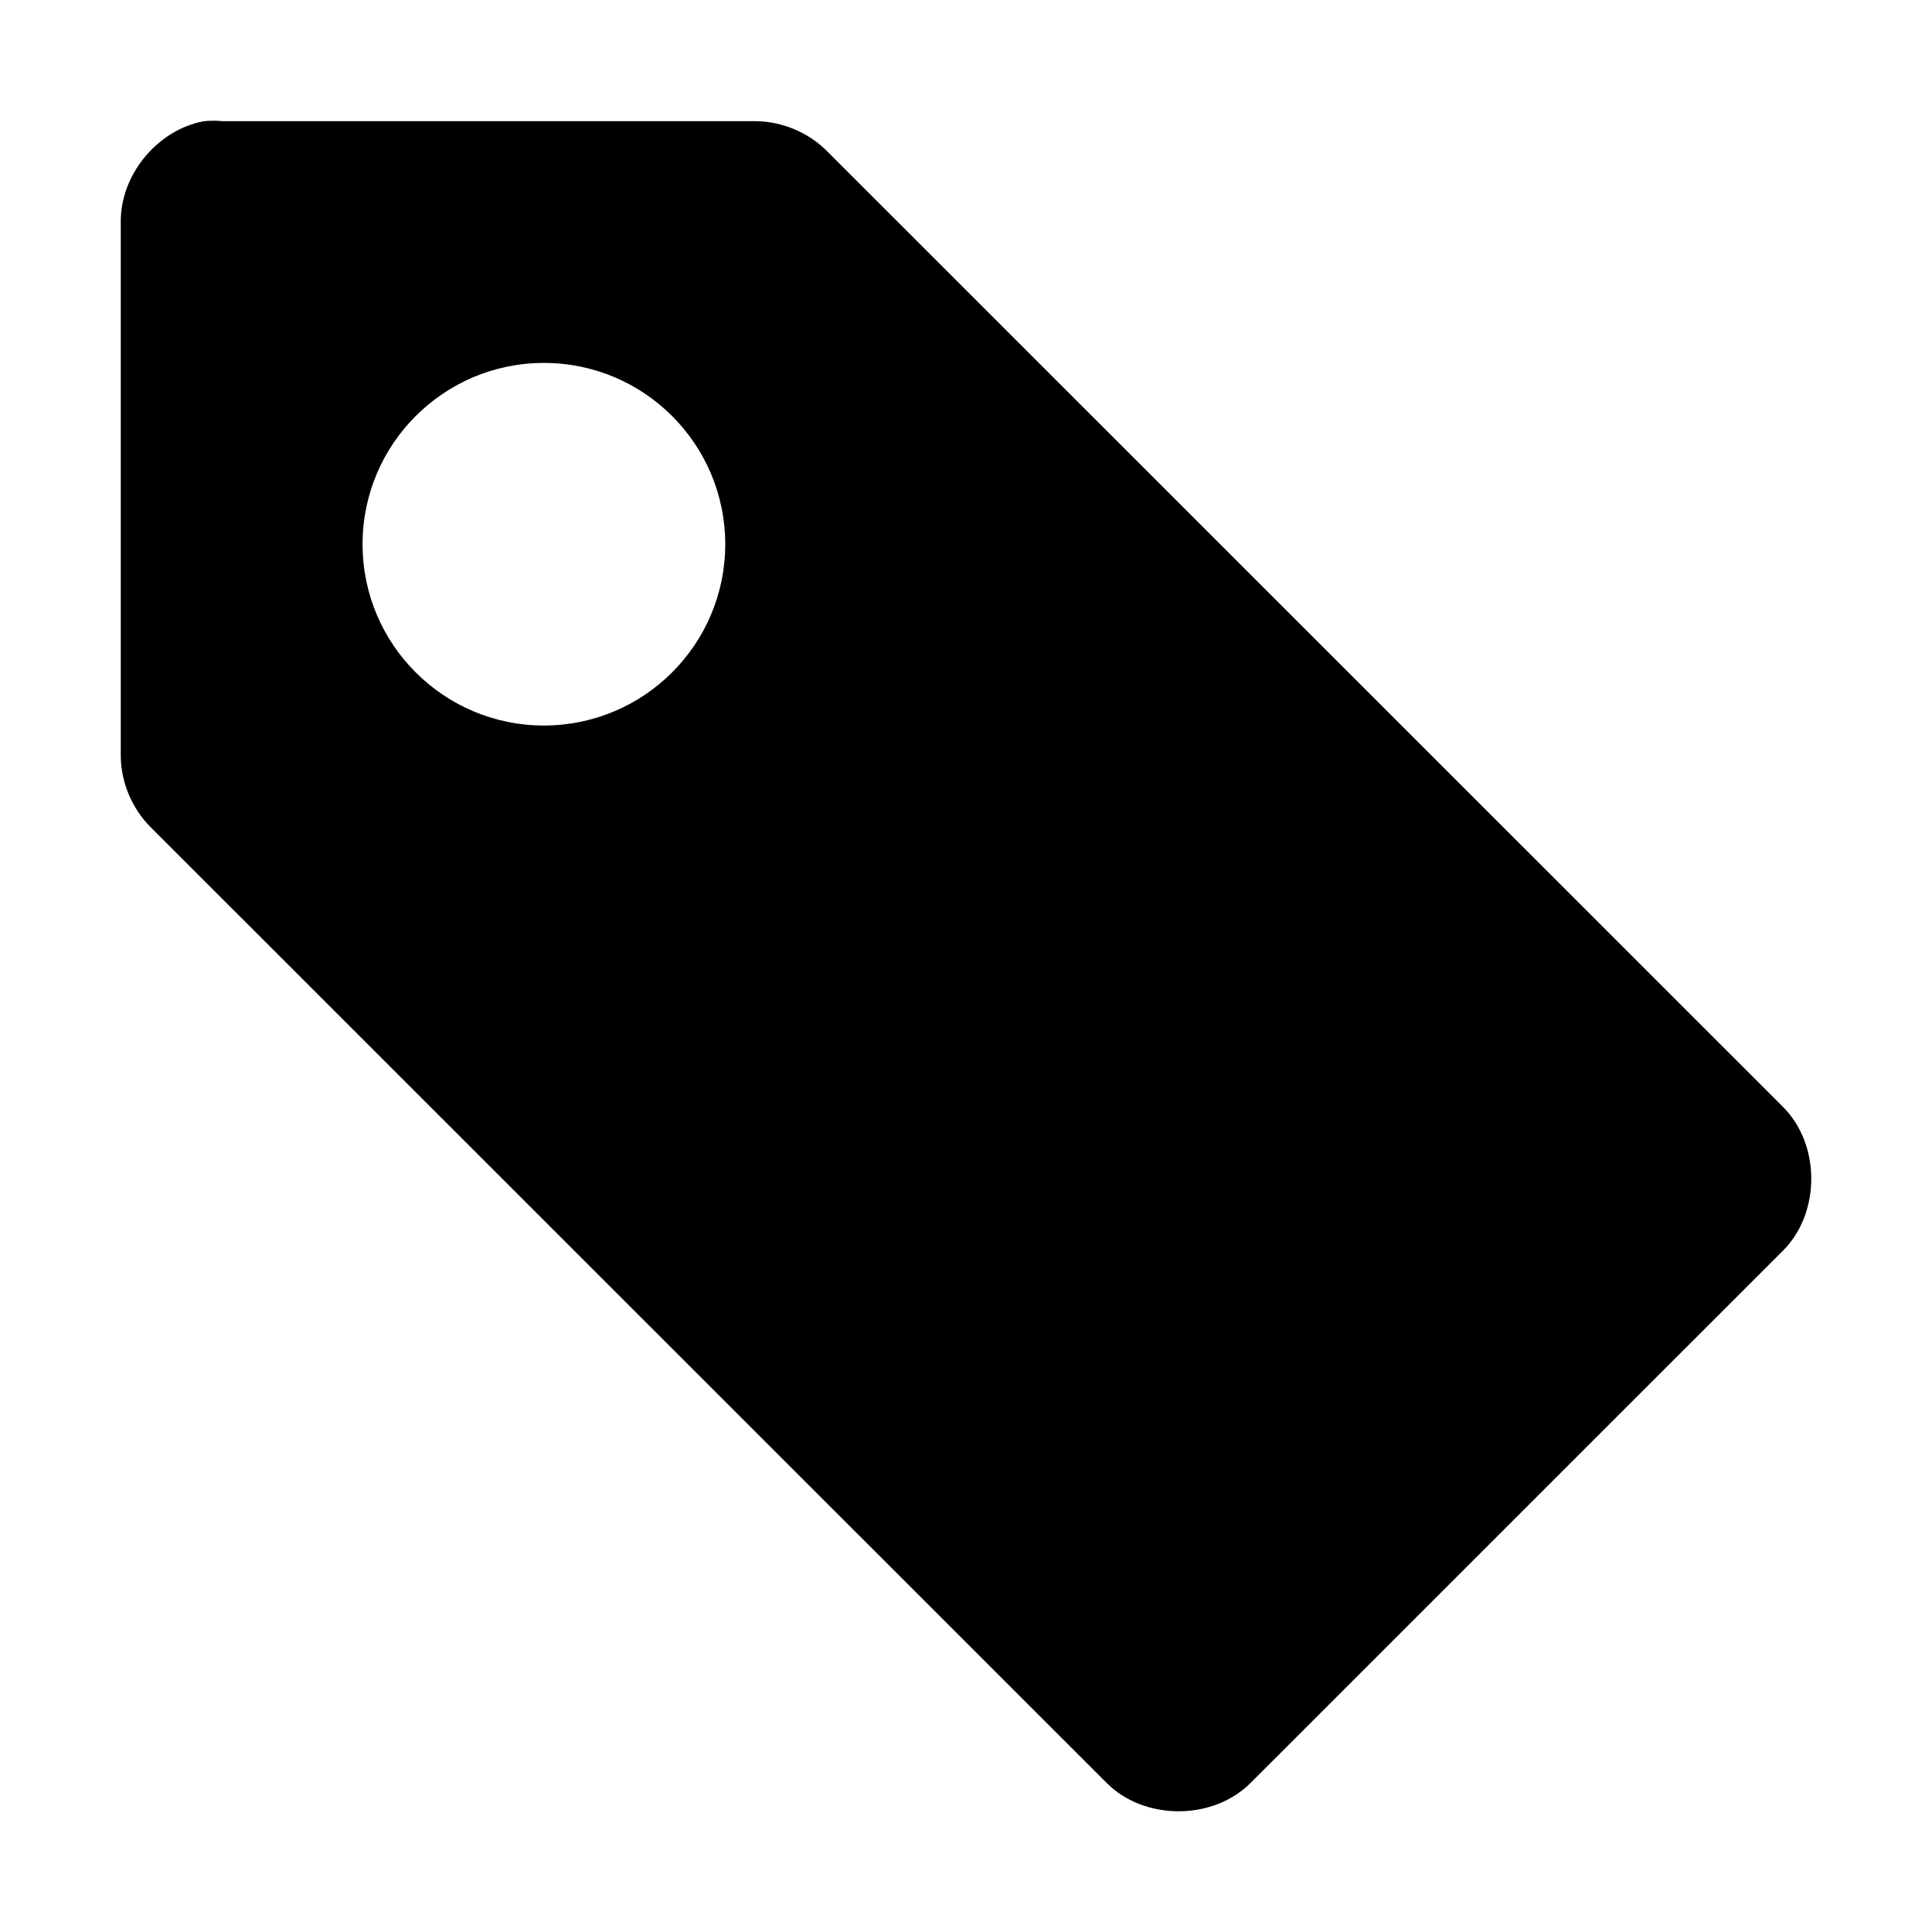
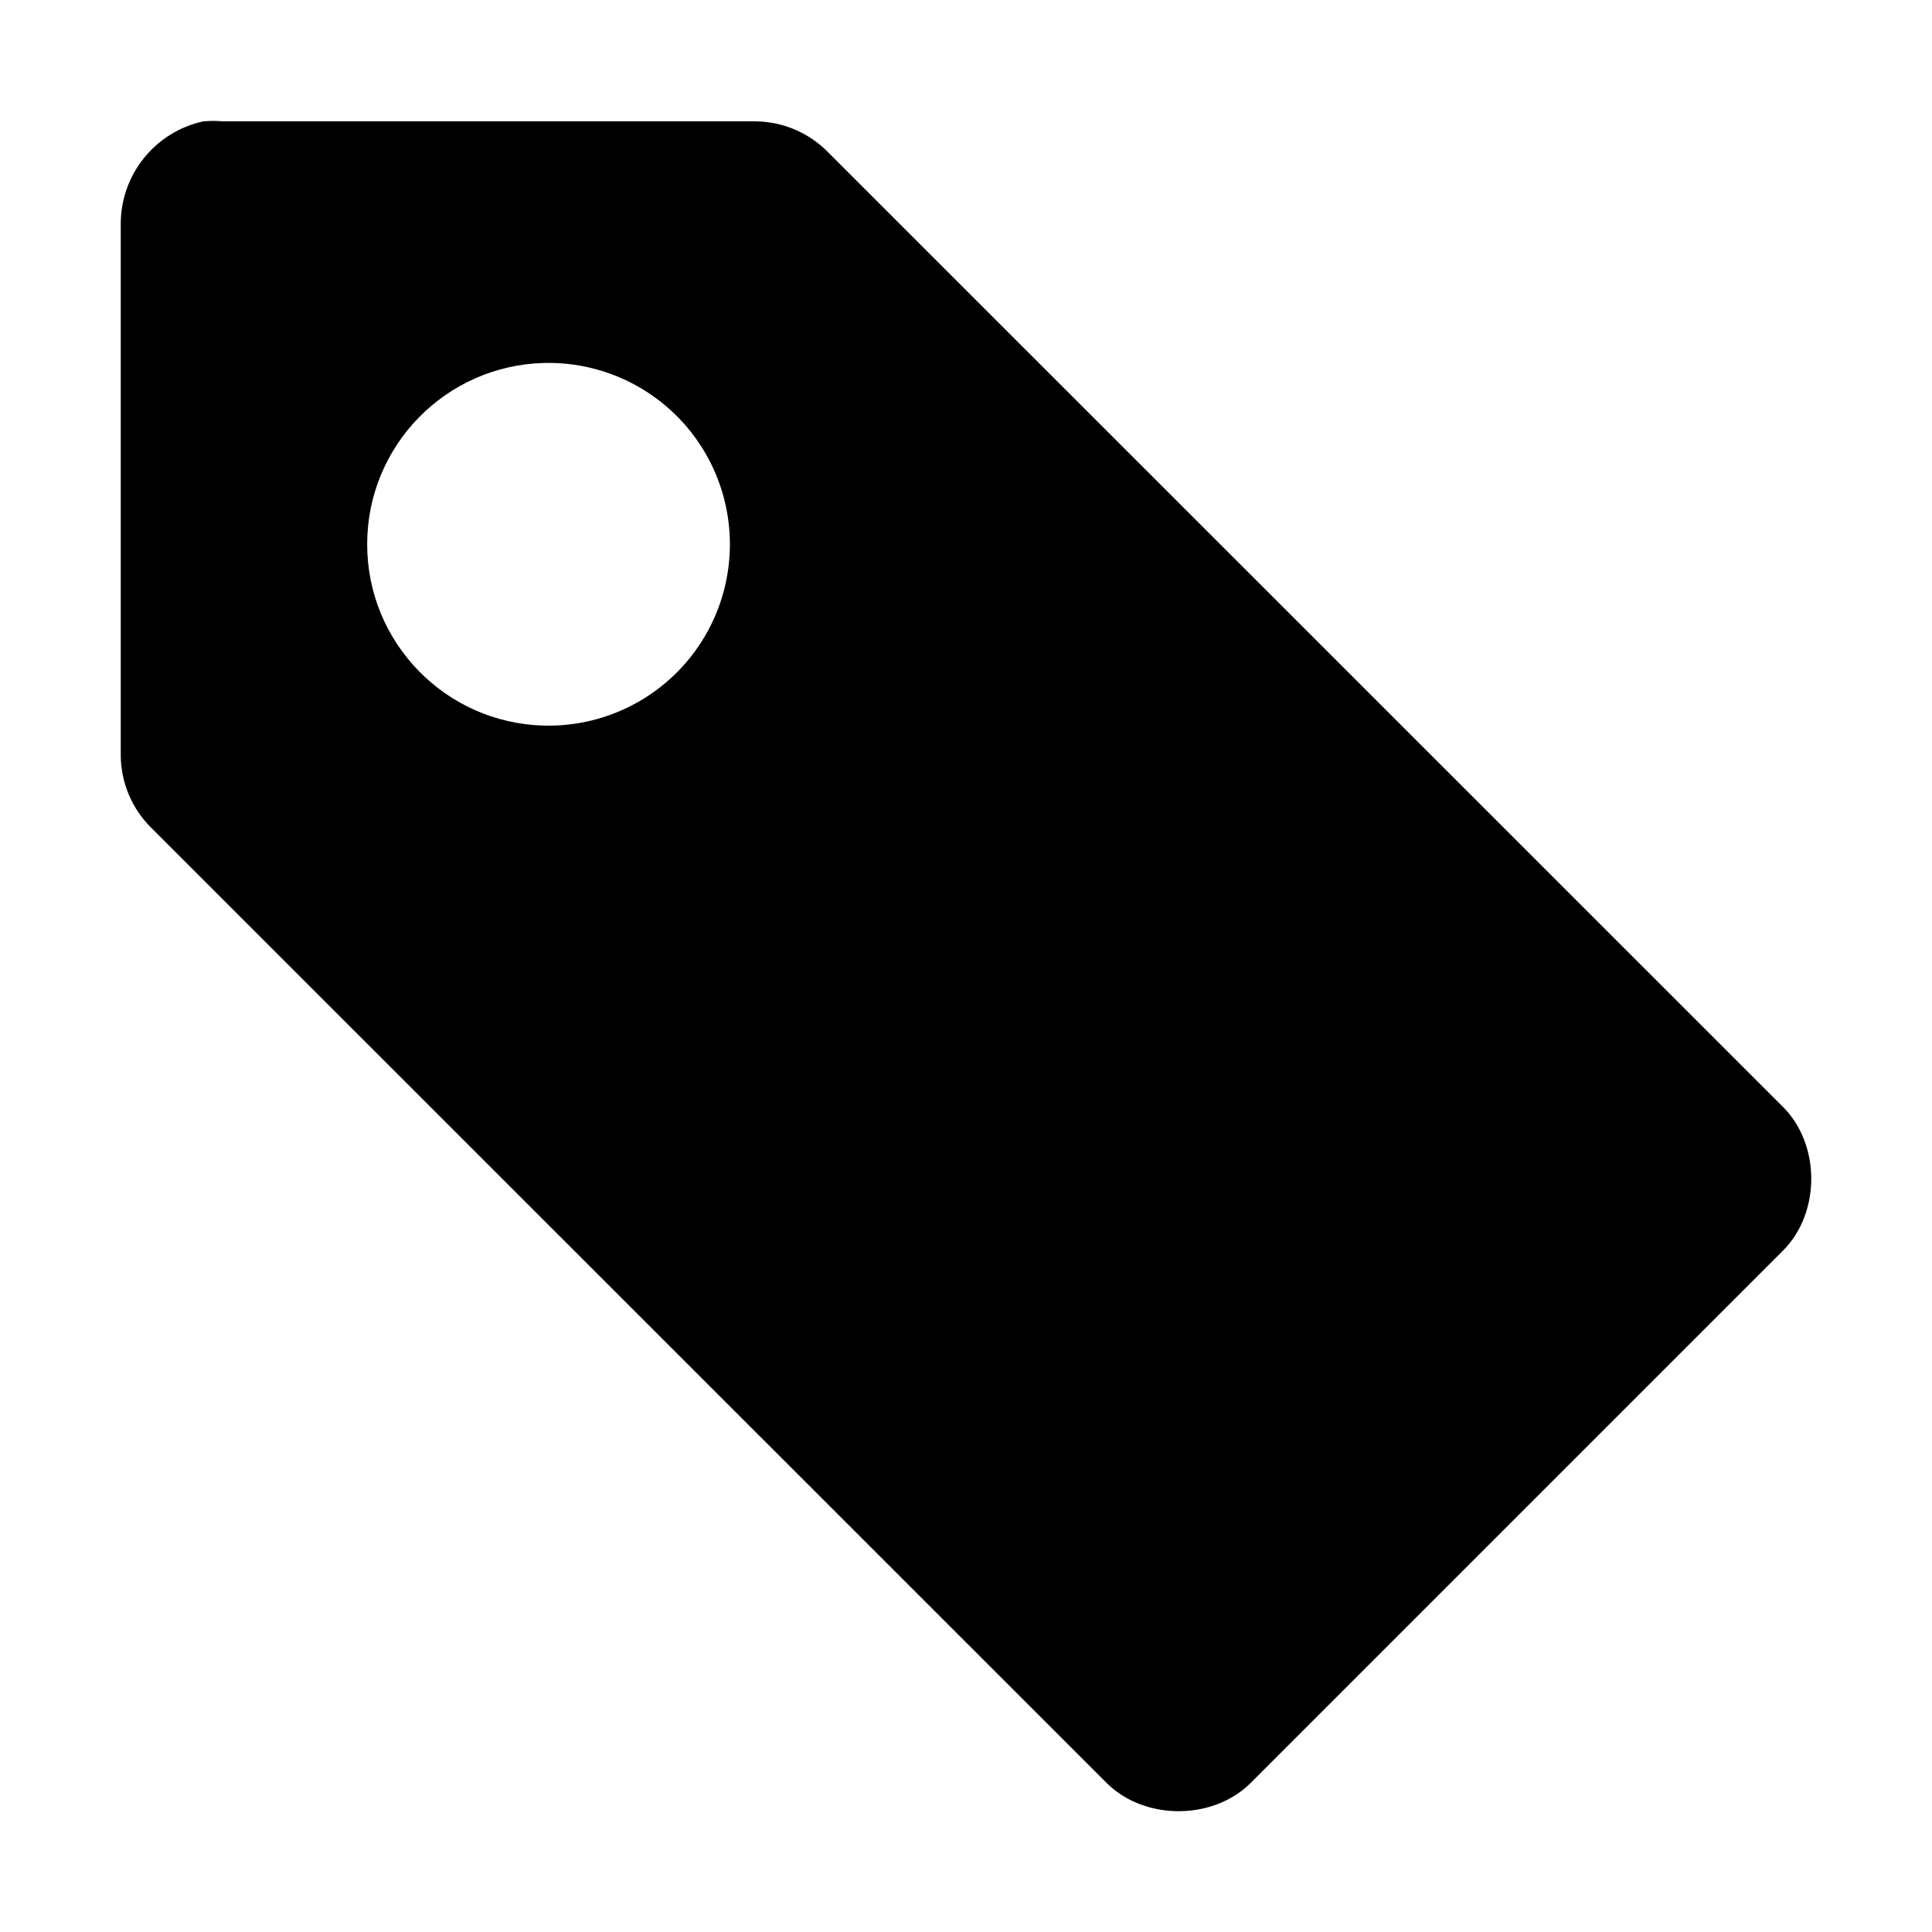
- <svg xmlns="http://www.w3.org/2000/svg" version="1.1" width="16" height="16" id="icon">
-   <defs id="defs5223" />
-   <g id="layer1">
-     <g transform="matrix(1.0012,0,0,1.000952,-5.007039,-0.9982618)" id="g13790" style="display:inline;fill:#000000;fill-opacity:1">
-       <g id="layer1-663" style="display:inline;fill:#000000;fill-opacity:1">
-         <path d="M 6.688,2 C 6.299,2.072 5.992,2.449 6,2.844 L 6,7.25 C 6.001,7.47 6.093,7.689 6.25,7.844 L 14.156,15.75 c 0.311,0.311 0.877,0.311 1.188,0 L 19.75,11.344 c 0.311,-0.311 0.311,-0.877 0,-1.188 L 11.844,2.25 C 11.689,2.093 11.47,2.001 11.25,2 L 6.844,2 C 6.792,1.995 6.739,1.995 6.688,2 z M 9.5,4 C 10.328,4 11,4.672 11,5.5 11,6.328 10.328,7 9.5,7 8.672,7 8,6.328 8,5.5 8,4.672 8.672,4 9.5,4 z" id="path3048-5" style="fill:#000000;fill-opacity:1;stroke:none;display:inline" />
-       </g>
-     </g>
-   </g>
+ <svg xmlns="http://www.w3.org/2000/svg" width="16" height="16">
+   <path d="M1.688 1.004A.869.869 0 0 0 1 1.848v4.41a.85.85 0 0 0 .25.595l7.916 7.914c.312.31.878.31 1.19 0l4.41-4.41c.312-.312.312-.878 0-1.19L6.852 1.255a.851.851 0 0 0-.595-.25H1.845a.842.842 0 0 0-.157 0zm2.816 2.002a1.502 1.502 0 1 1 0 3.003 1.502 1.502 0 0 1 0-3.003z" />
</svg>
